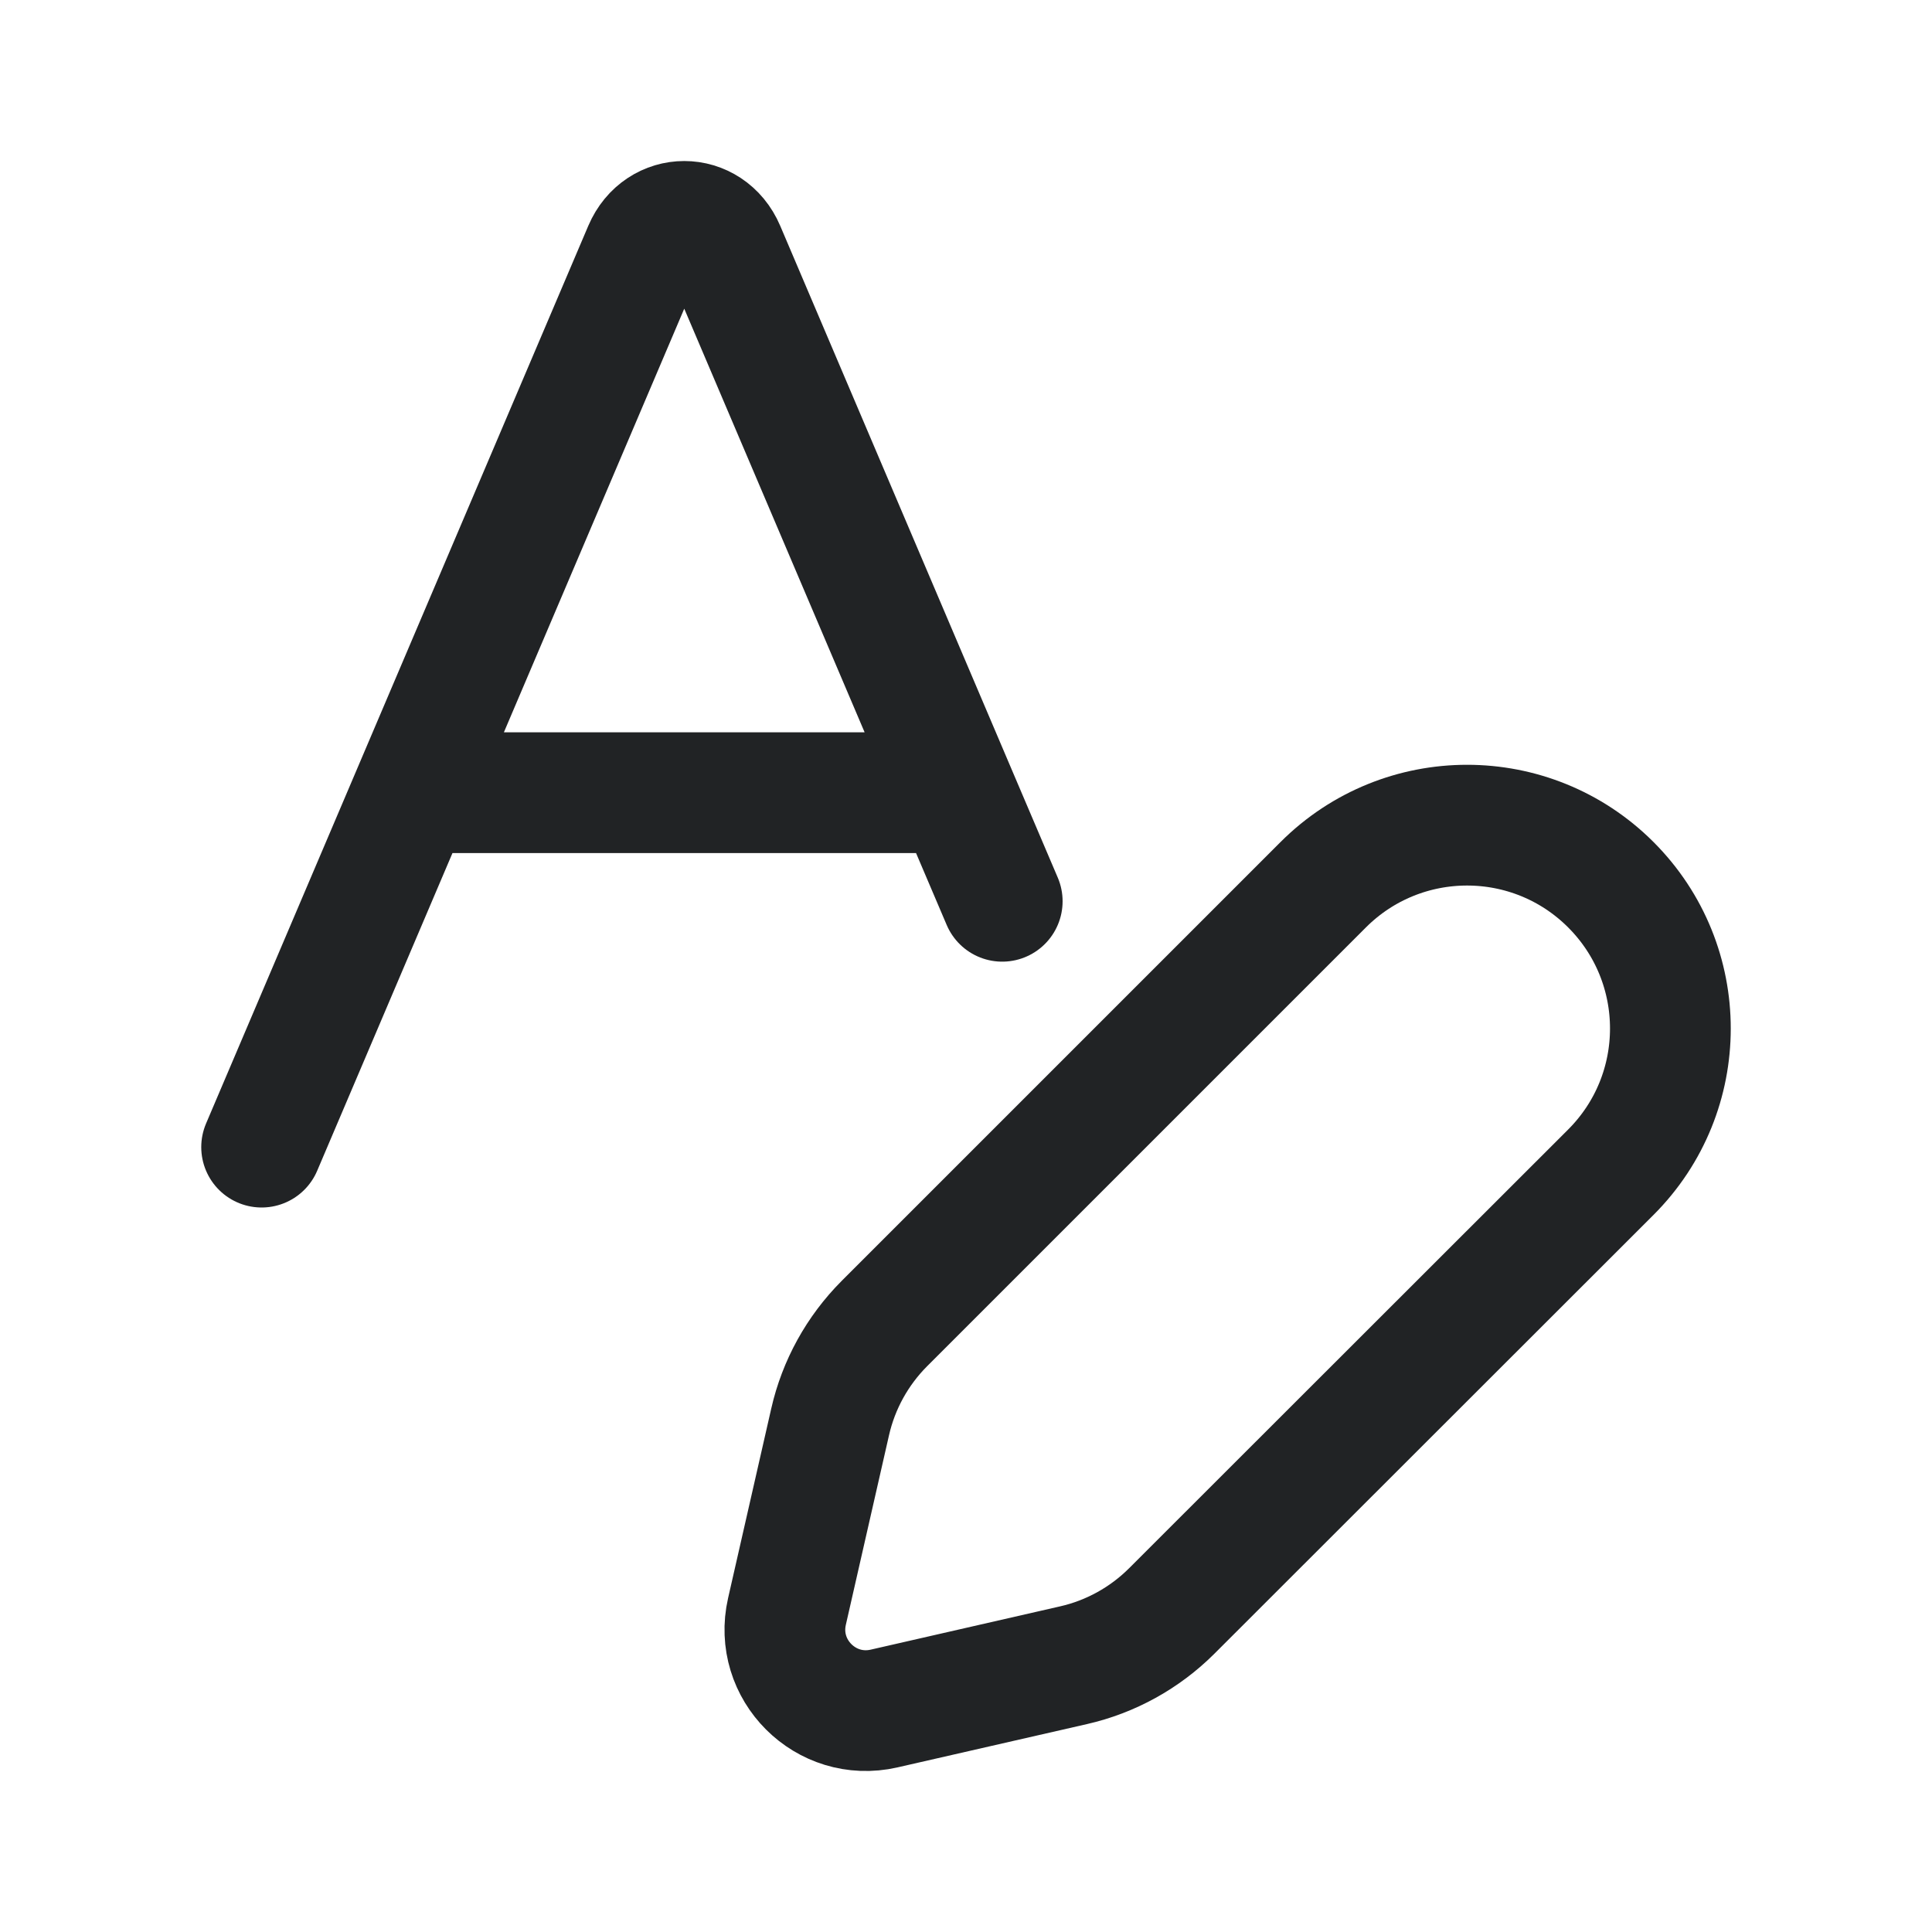
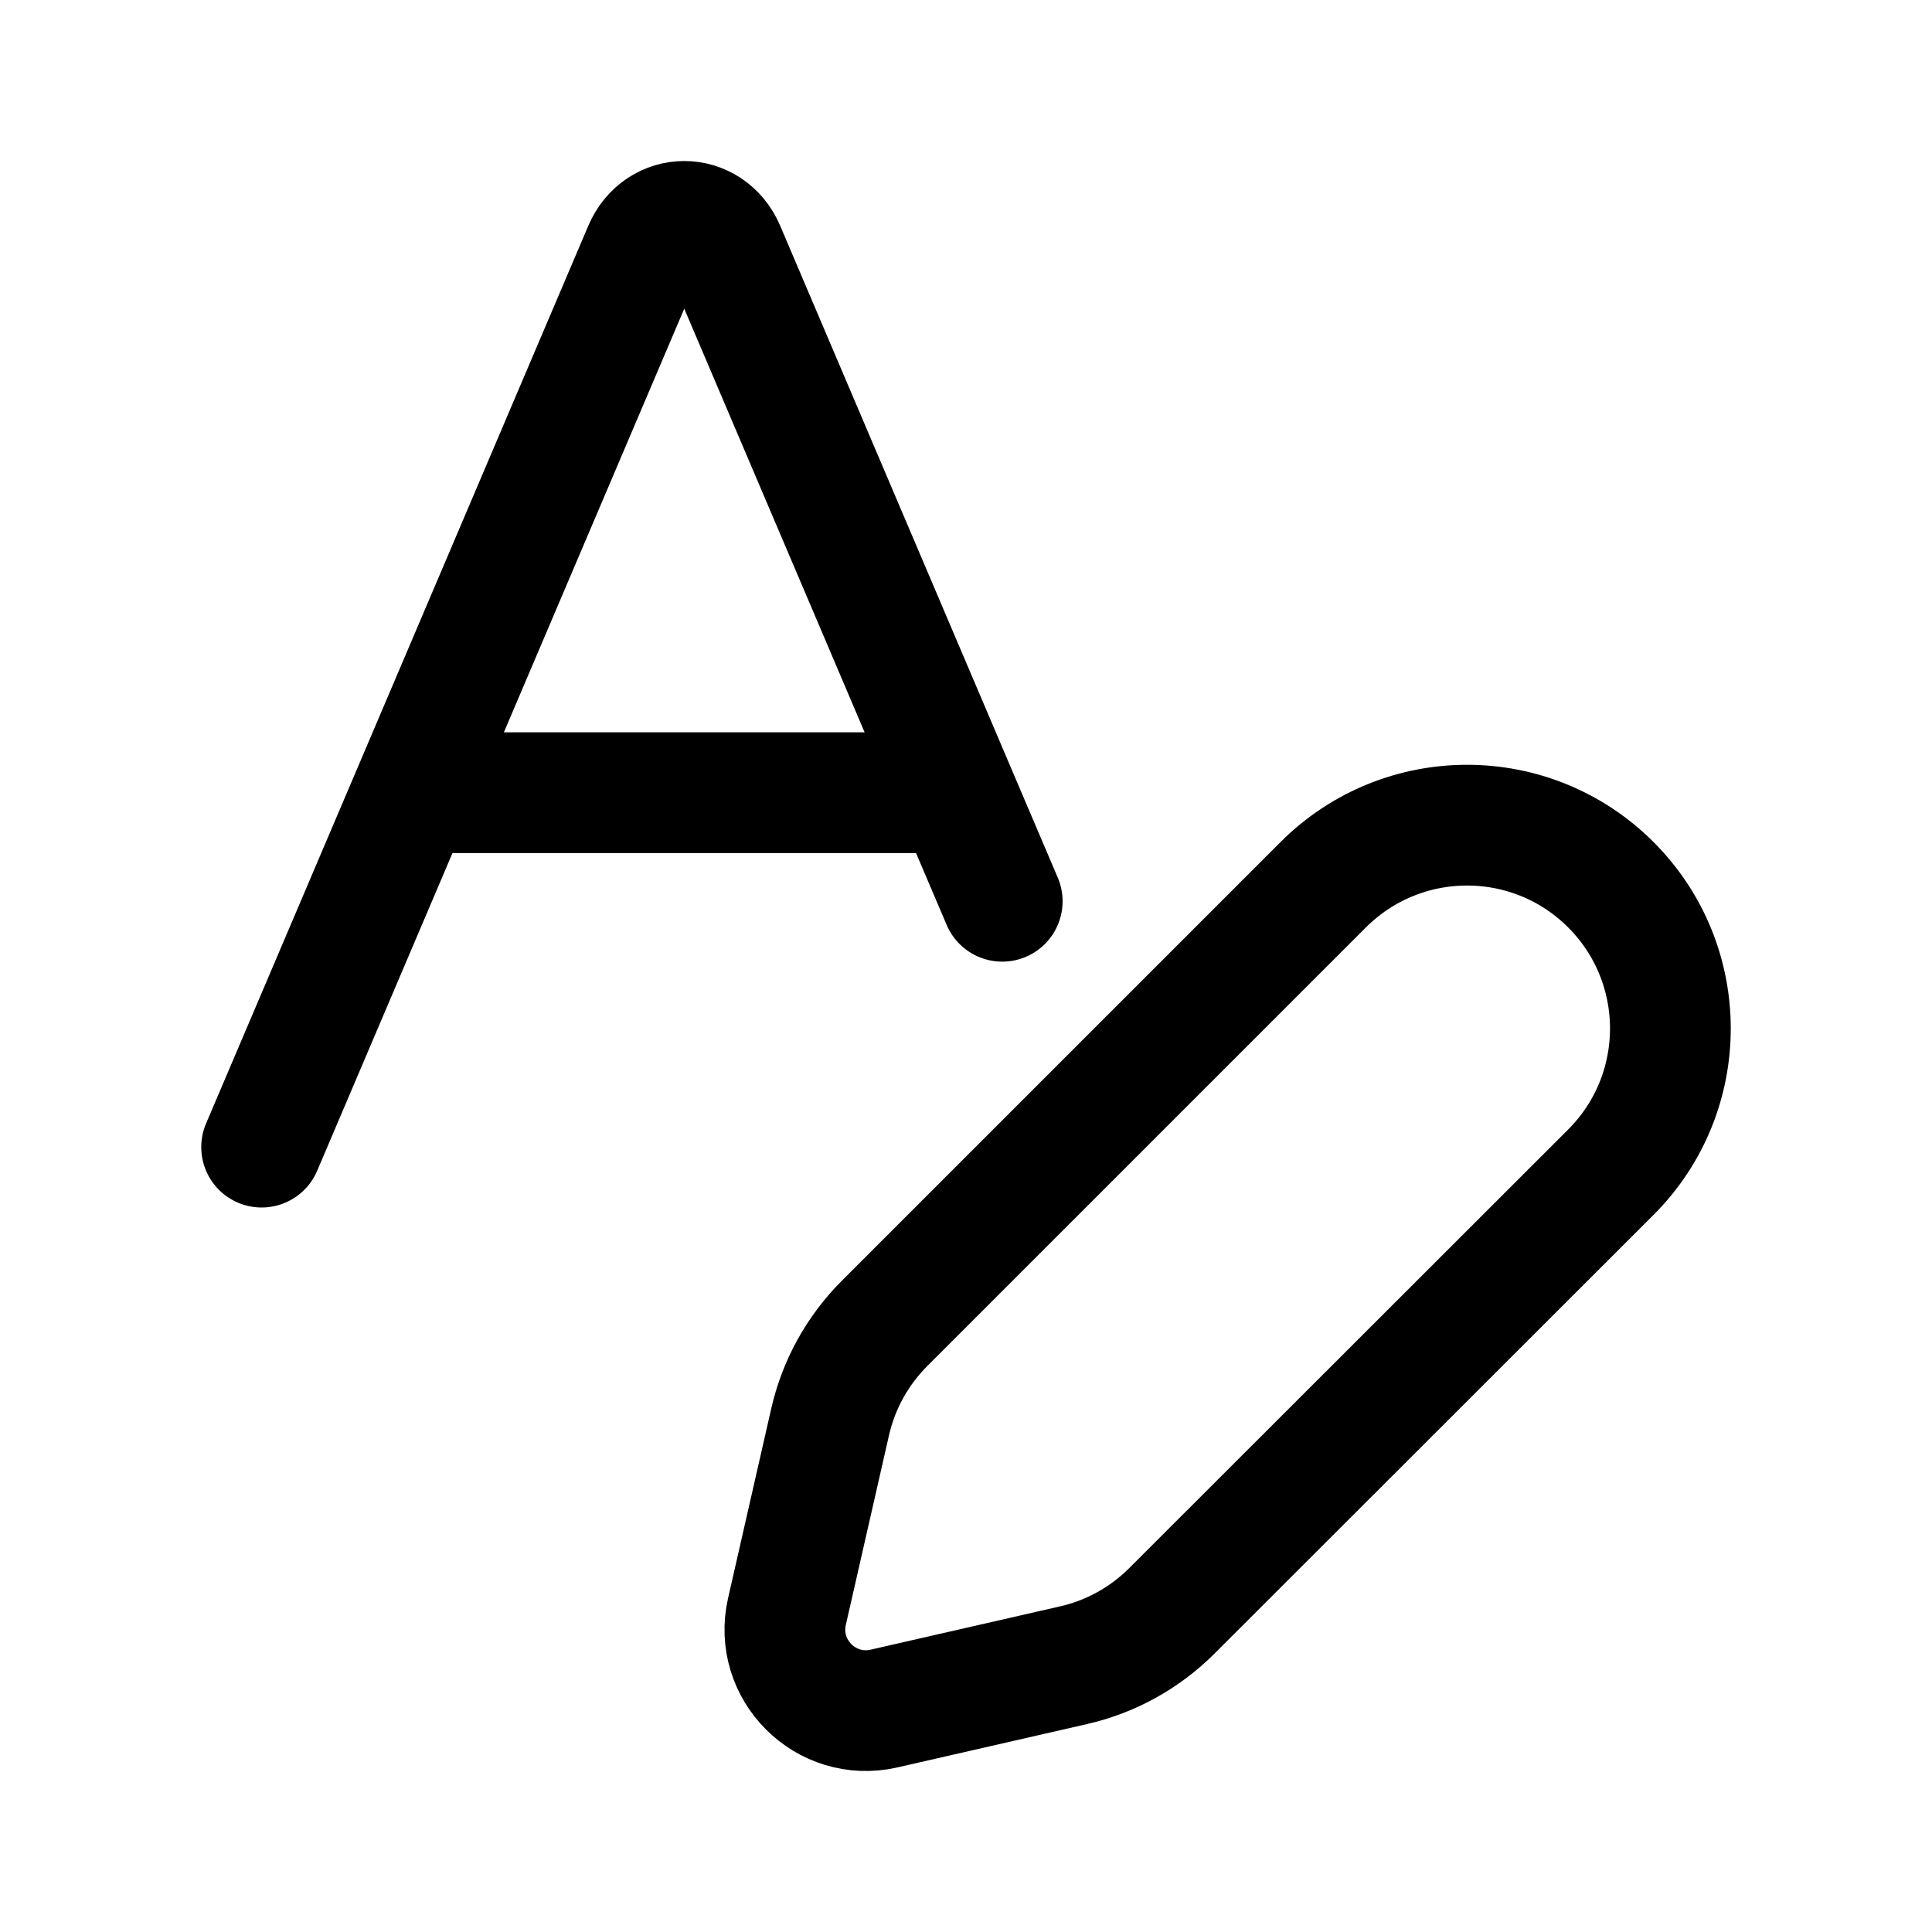
<svg xmlns="http://www.w3.org/2000/svg" width="24" height="24" viewBox="0 0 24 24" fill="none">
-   <path d="M3.25 14.25L5.125 9.847M5.125 9.847H11.875M5.125 9.847L7.998 3.099C8.196 2.634 8.804 2.634 9.002 3.099L11.875 9.847M11.875 9.847L12.45 11.196" stroke="#212325" stroke-width="1.5" stroke-linecap="round" stroke-linejoin="round" />
-   <path d="M13.336 20.686C13.797 20.581 14.22 20.347 14.555 20.013L20.009 14.563C20.997 13.577 20.997 11.977 20.01 10.99C19.024 10.004 17.425 10.004 16.438 10.99L10.986 16.442C10.651 16.778 10.417 17.201 10.312 17.664L9.776 20.018C9.611 20.742 10.259 21.389 10.982 21.224L13.336 20.686Z" stroke="#212325" stroke-width="1.5" stroke-linecap="round" stroke-linejoin="round" />
+   <path d="M3.25 14.25L5.125 9.847M5.125 9.847H11.875M5.125 9.847L7.998 3.099C8.196 2.634 8.804 2.634 9.002 3.099L11.875 9.847M11.875 9.847L12.45 11.196" stroke="currentColor" stroke-width="1.5" stroke-linecap="round" stroke-linejoin="round" />
+   <path d="M13.336 20.686C13.797 20.581 14.22 20.347 14.555 20.013L20.009 14.563C20.997 13.577 20.997 11.977 20.01 10.99C19.024 10.004 17.425 10.004 16.438 10.99L10.986 16.442C10.651 16.778 10.417 17.201 10.312 17.664L9.776 20.018C9.611 20.742 10.259 21.389 10.982 21.224L13.336 20.686Z" stroke="currentColor" stroke-width="1.5" stroke-linecap="round" stroke-linejoin="round" />
</svg>
